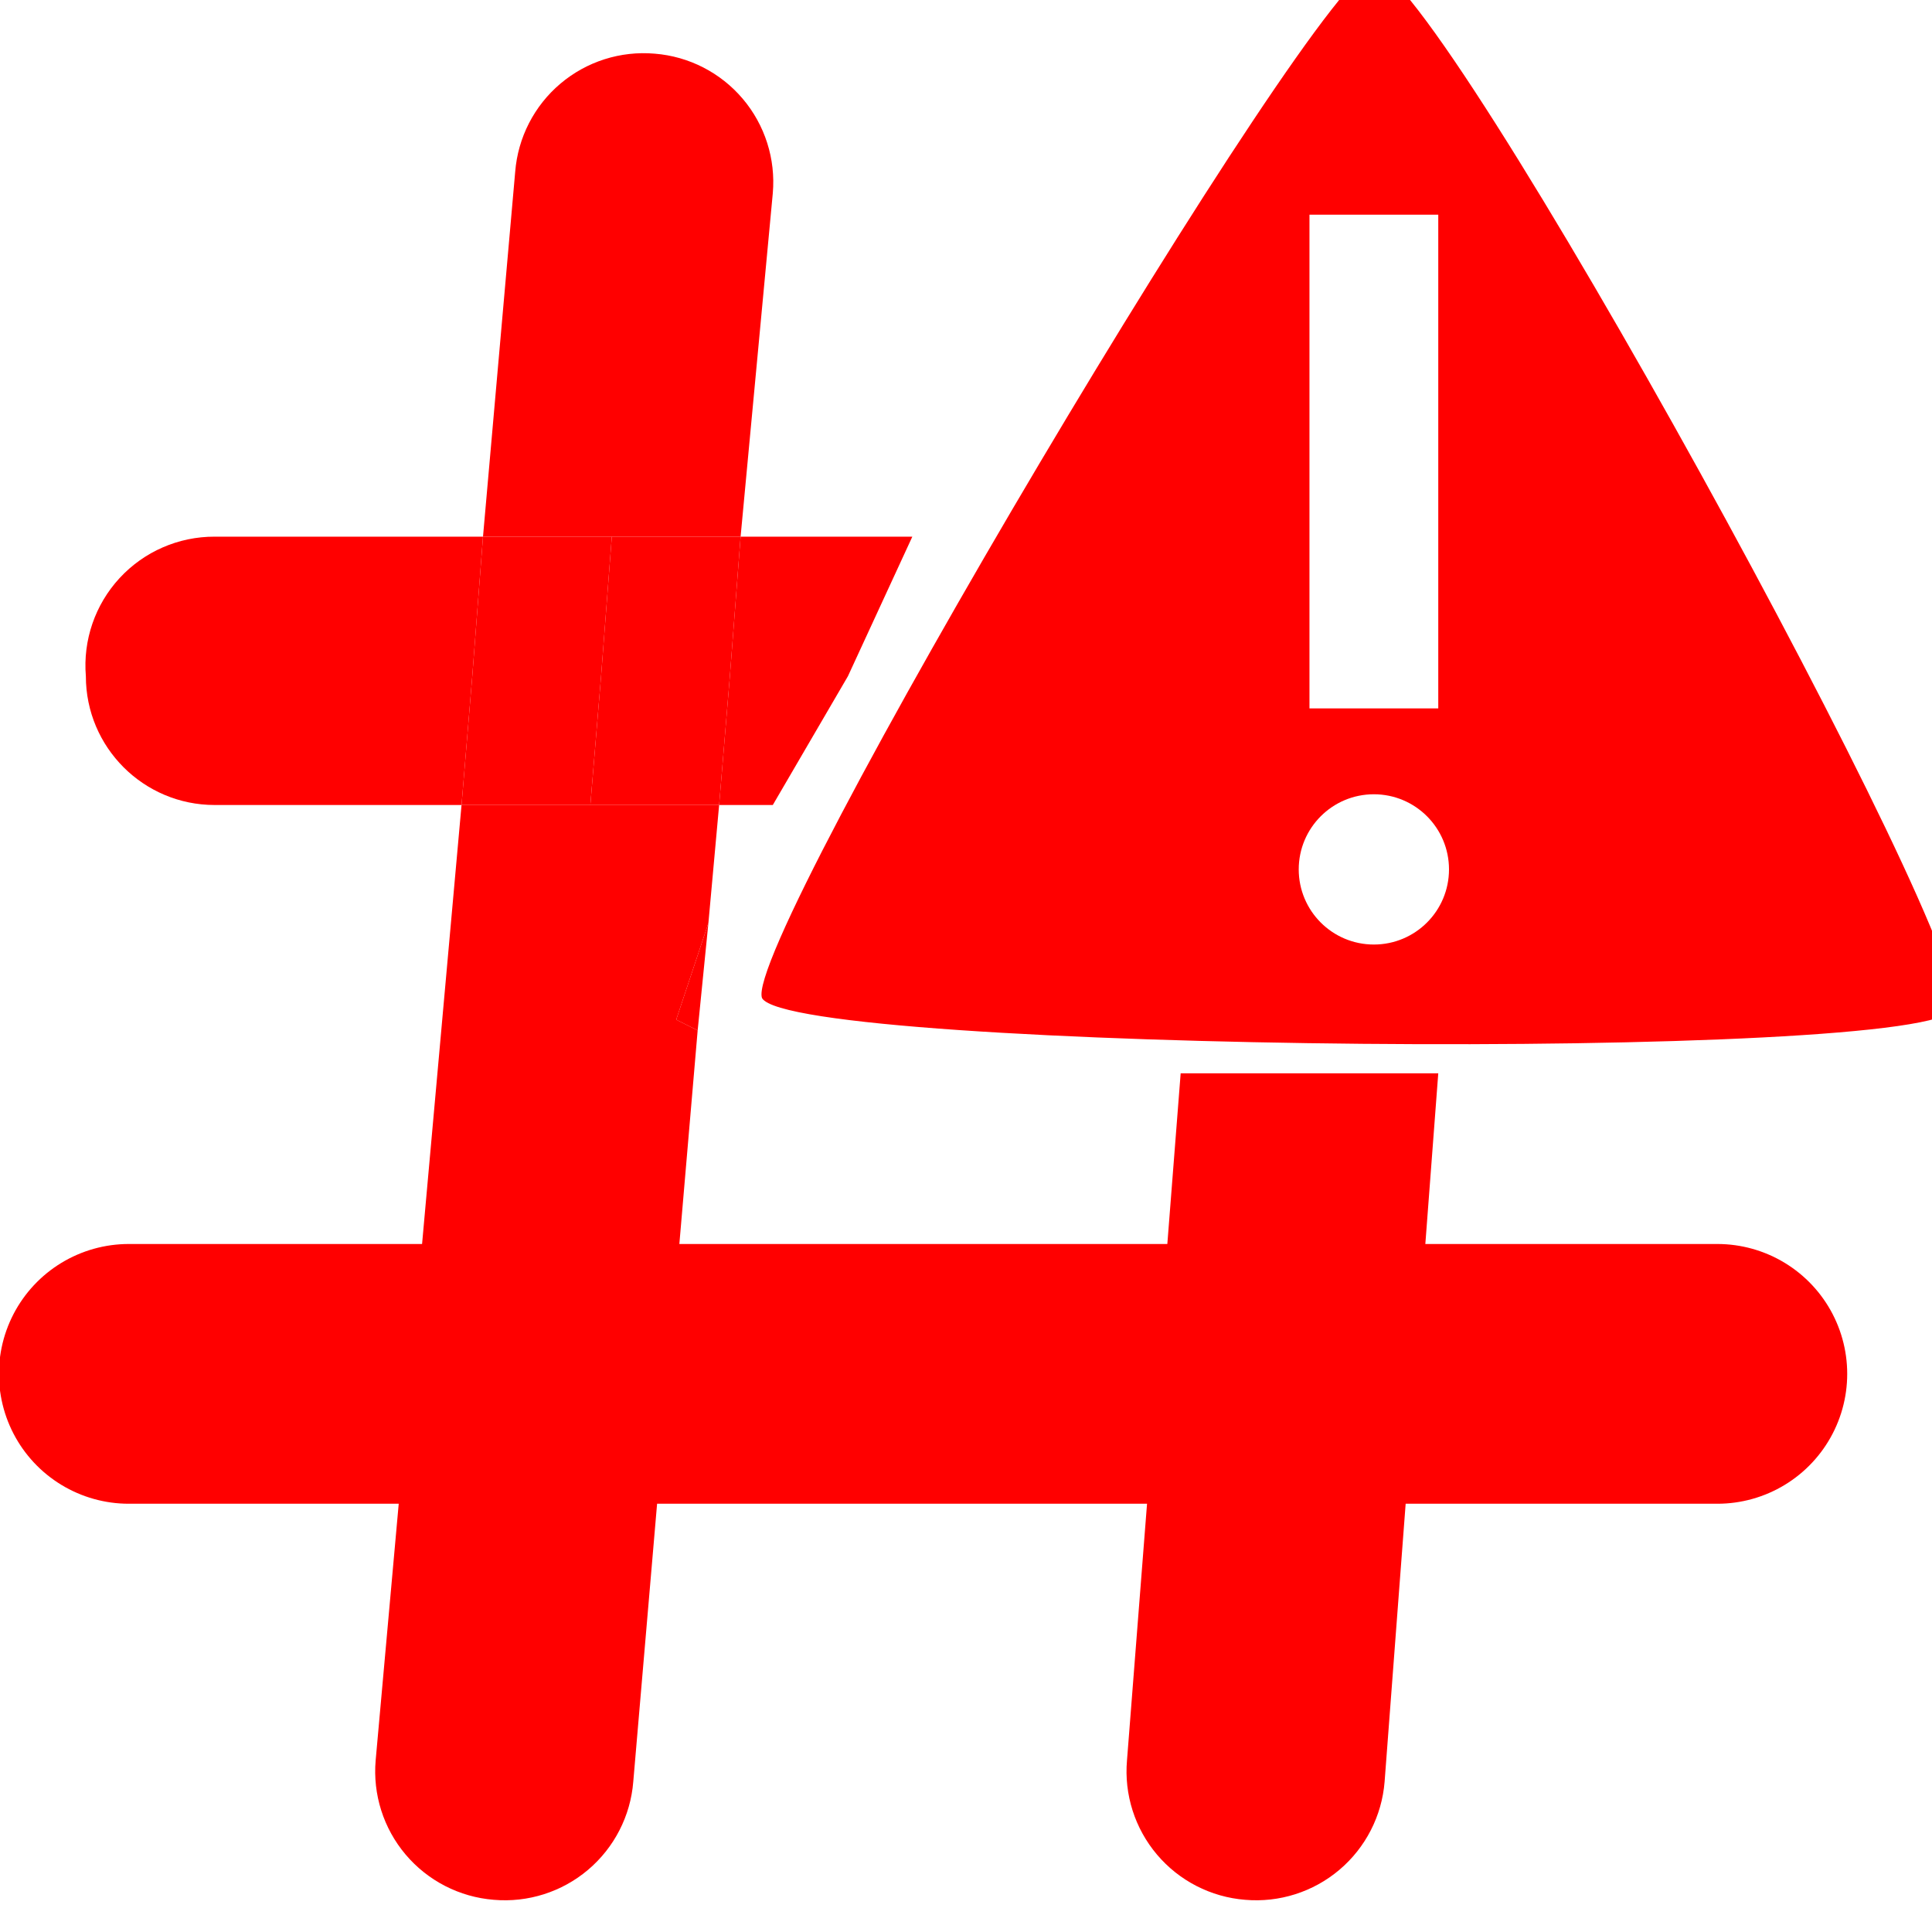
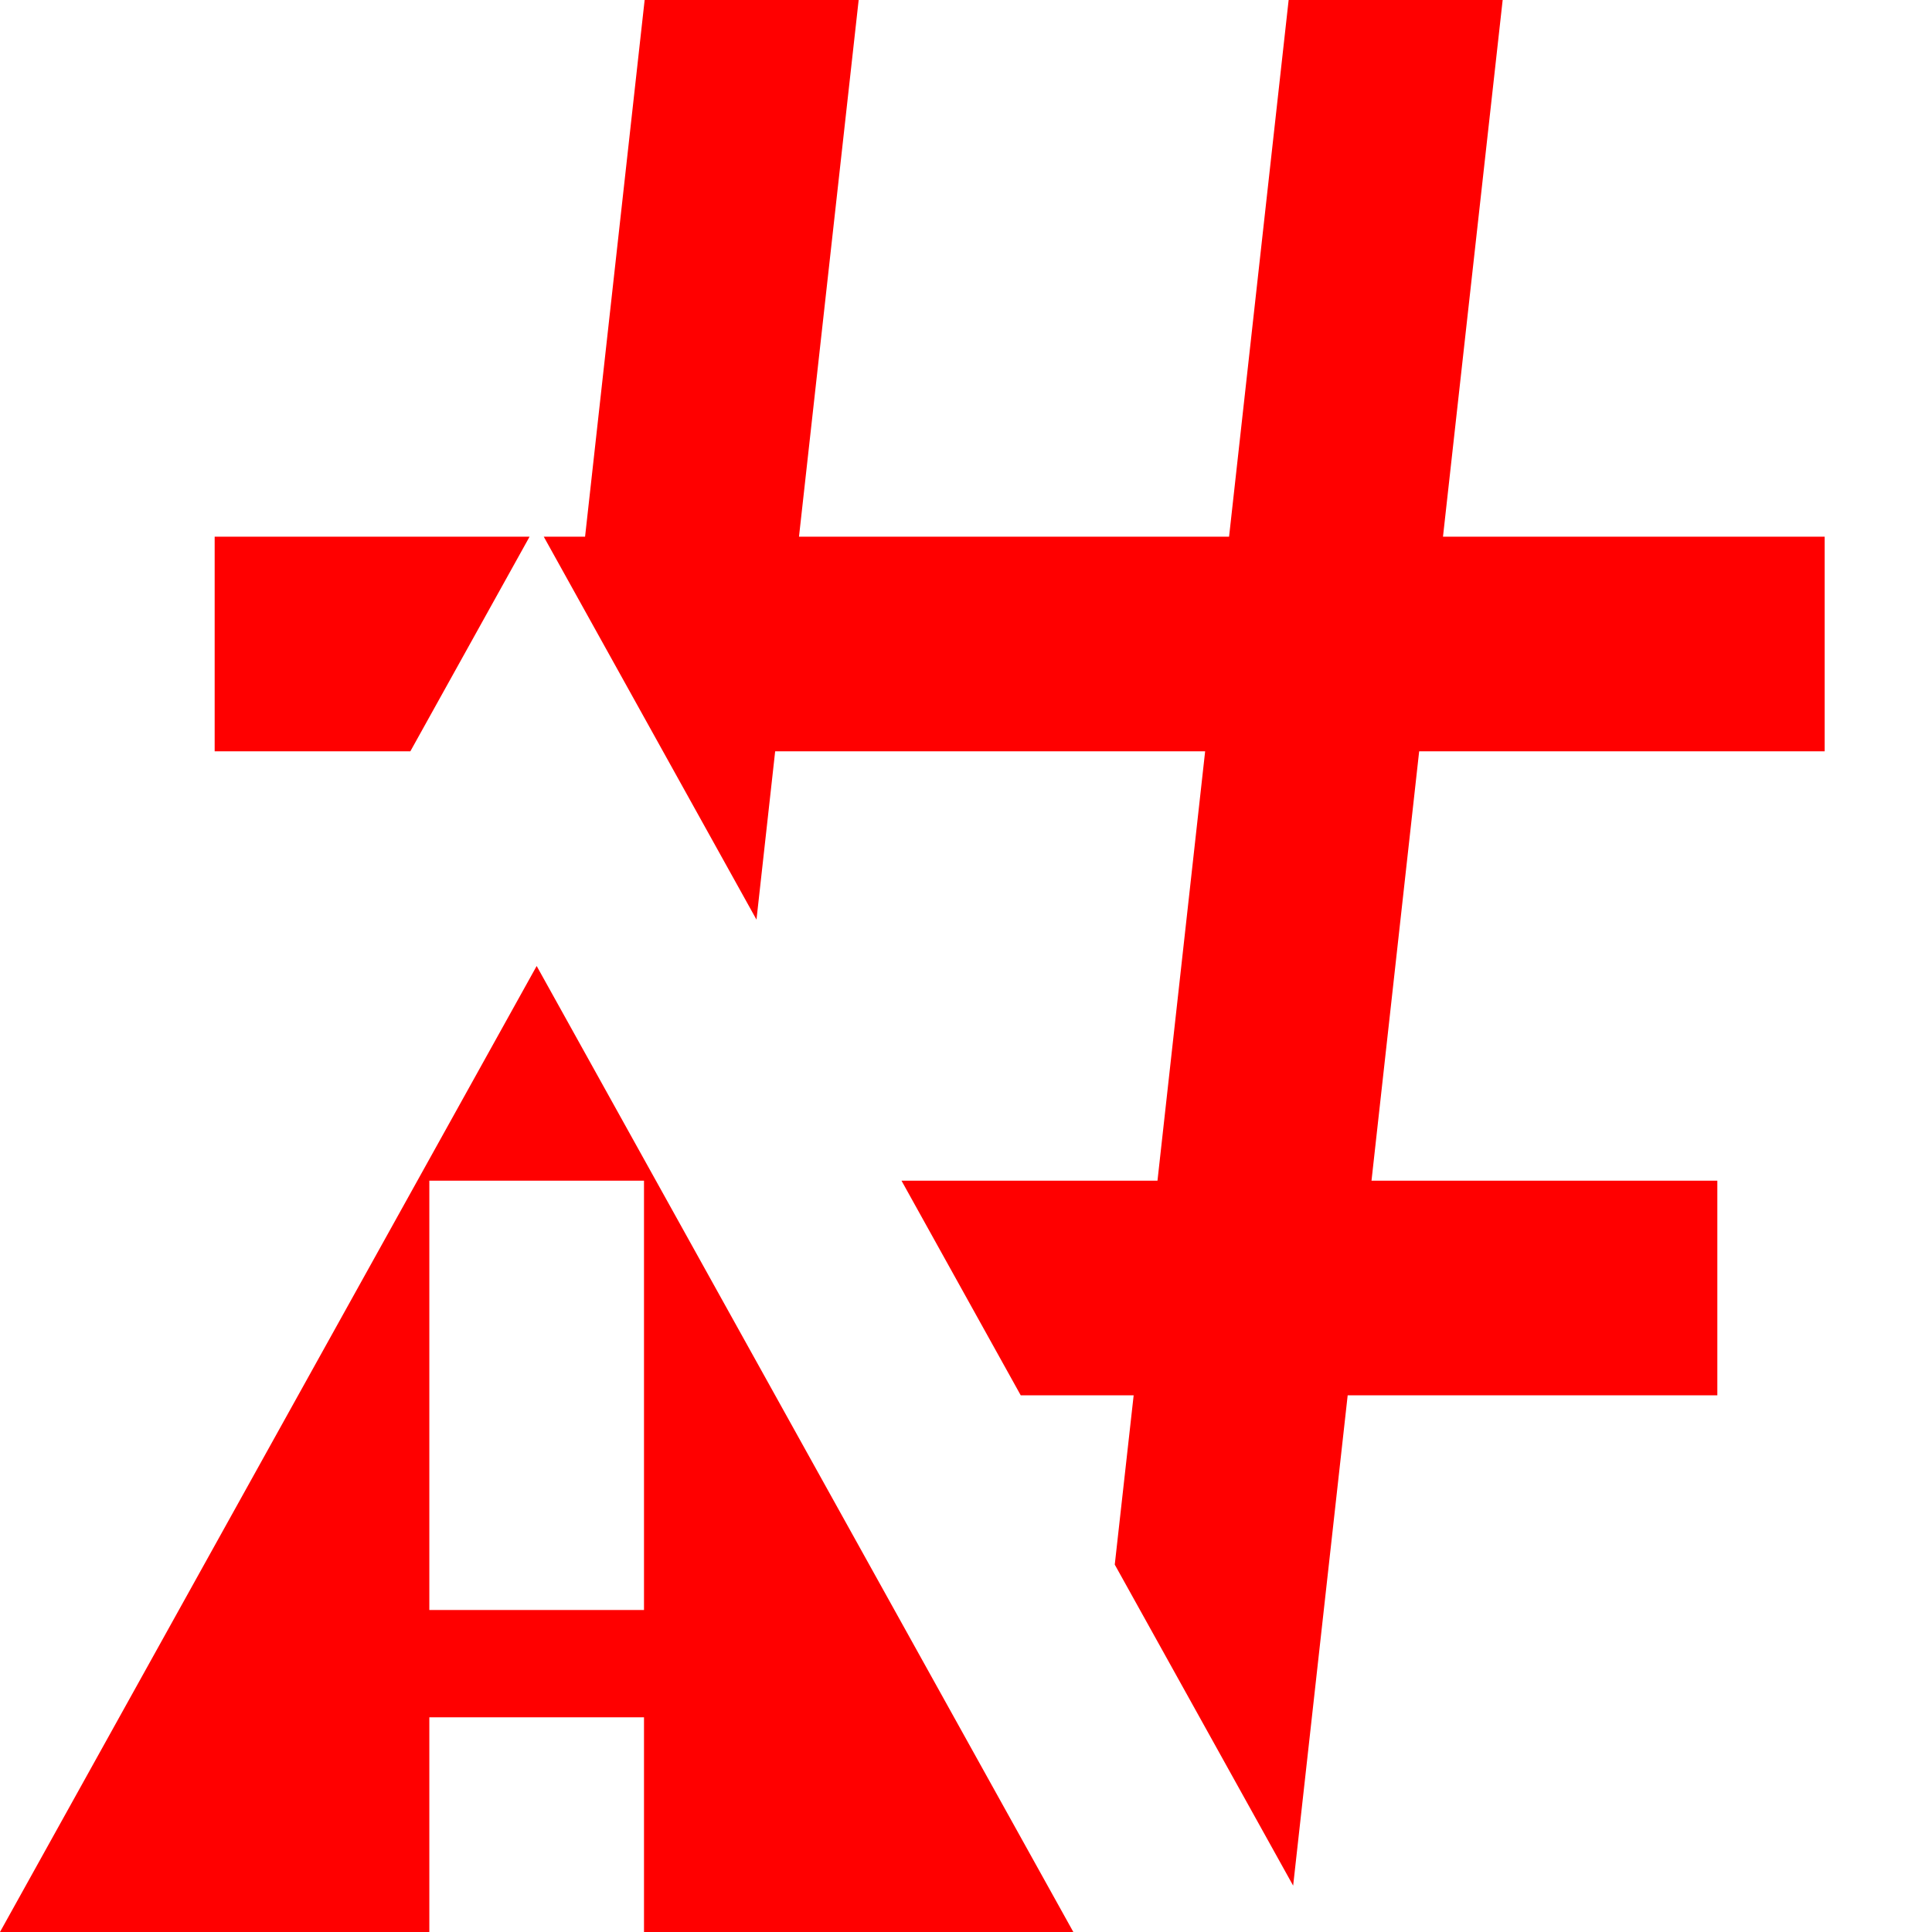
- <svg xmlns="http://www.w3.org/2000/svg" viewBox="0 0 180 180">
-   <g fill="red">
-     <path d="M134 100h-24l-5 64a12 12 0 0 0 11 13 12 12 0 0 0 13-11zm-69-4-2-1 3-9 1-11H43l-8 89a12 12 0 0 0 11 13 12 12 0 0 0 13-11zm4-46 3-32A12 12 0 0 0 61 5a12 12 0 0 0-13 11l-3 34h12zm-2 25h5l7-12H68Zm1-12h11l6-13H69Z" />
-     <path d="m68 63 1-13H57l-1 13zm-1 12 1-12H56l-1 12Z" />
-     <path d="M56 63H44l-1 12h12zm1-13H45l-1 13h12z" />
-     <path d="m43 75 1-12 1-13H20A12 12 0 0 0 8 63a12 12 0 0 0 12 12Z" />
-     <path stroke="red" stroke-linecap="round" stroke-width="24.2" d="M160 128H12" />
-     <path d="m65 96 1-10-3 9 2 1zm63-99c-5 0-59 91-57 96 3 5 109 6 111 1 3-4-48-97-54-97zm-6 23h12v46h-12Zm6 54a7 7 0 0 1 7 7 7 7 0 0 1-7 7 7 7 0 0 1-7-7 7 7 0 0 1 7-7z" />
-   </g>
+ <svg xmlns="http://www.w3.org/2000/svg" width="18" height="18" viewBox="0 0 18 18" fill="none">
+   <path d="M16 11V13H12.556L12.048 17.568L10.386 14.577L10.562 13H9.51L8.399 11H10.784L11.228 7H7.222L7.048 8.568L5.066 5H5.451L6.006 0H8L7.444 5H11.451L12.006 0H14L13.444 5H17V7H13.222L12.778 11H16Z" fill="#FF0000" />
+   <path d="M4.934 5H2V7H3.823L4.934 5Z" fill="#FF0000" />
+   <path fill-rule="evenodd" clip-rule="evenodd" d="M5 9L10 18H6V16H4V18H0L5 9ZM6 11H4V15H6V11Z" fill="#FF0000" />
</svg>
